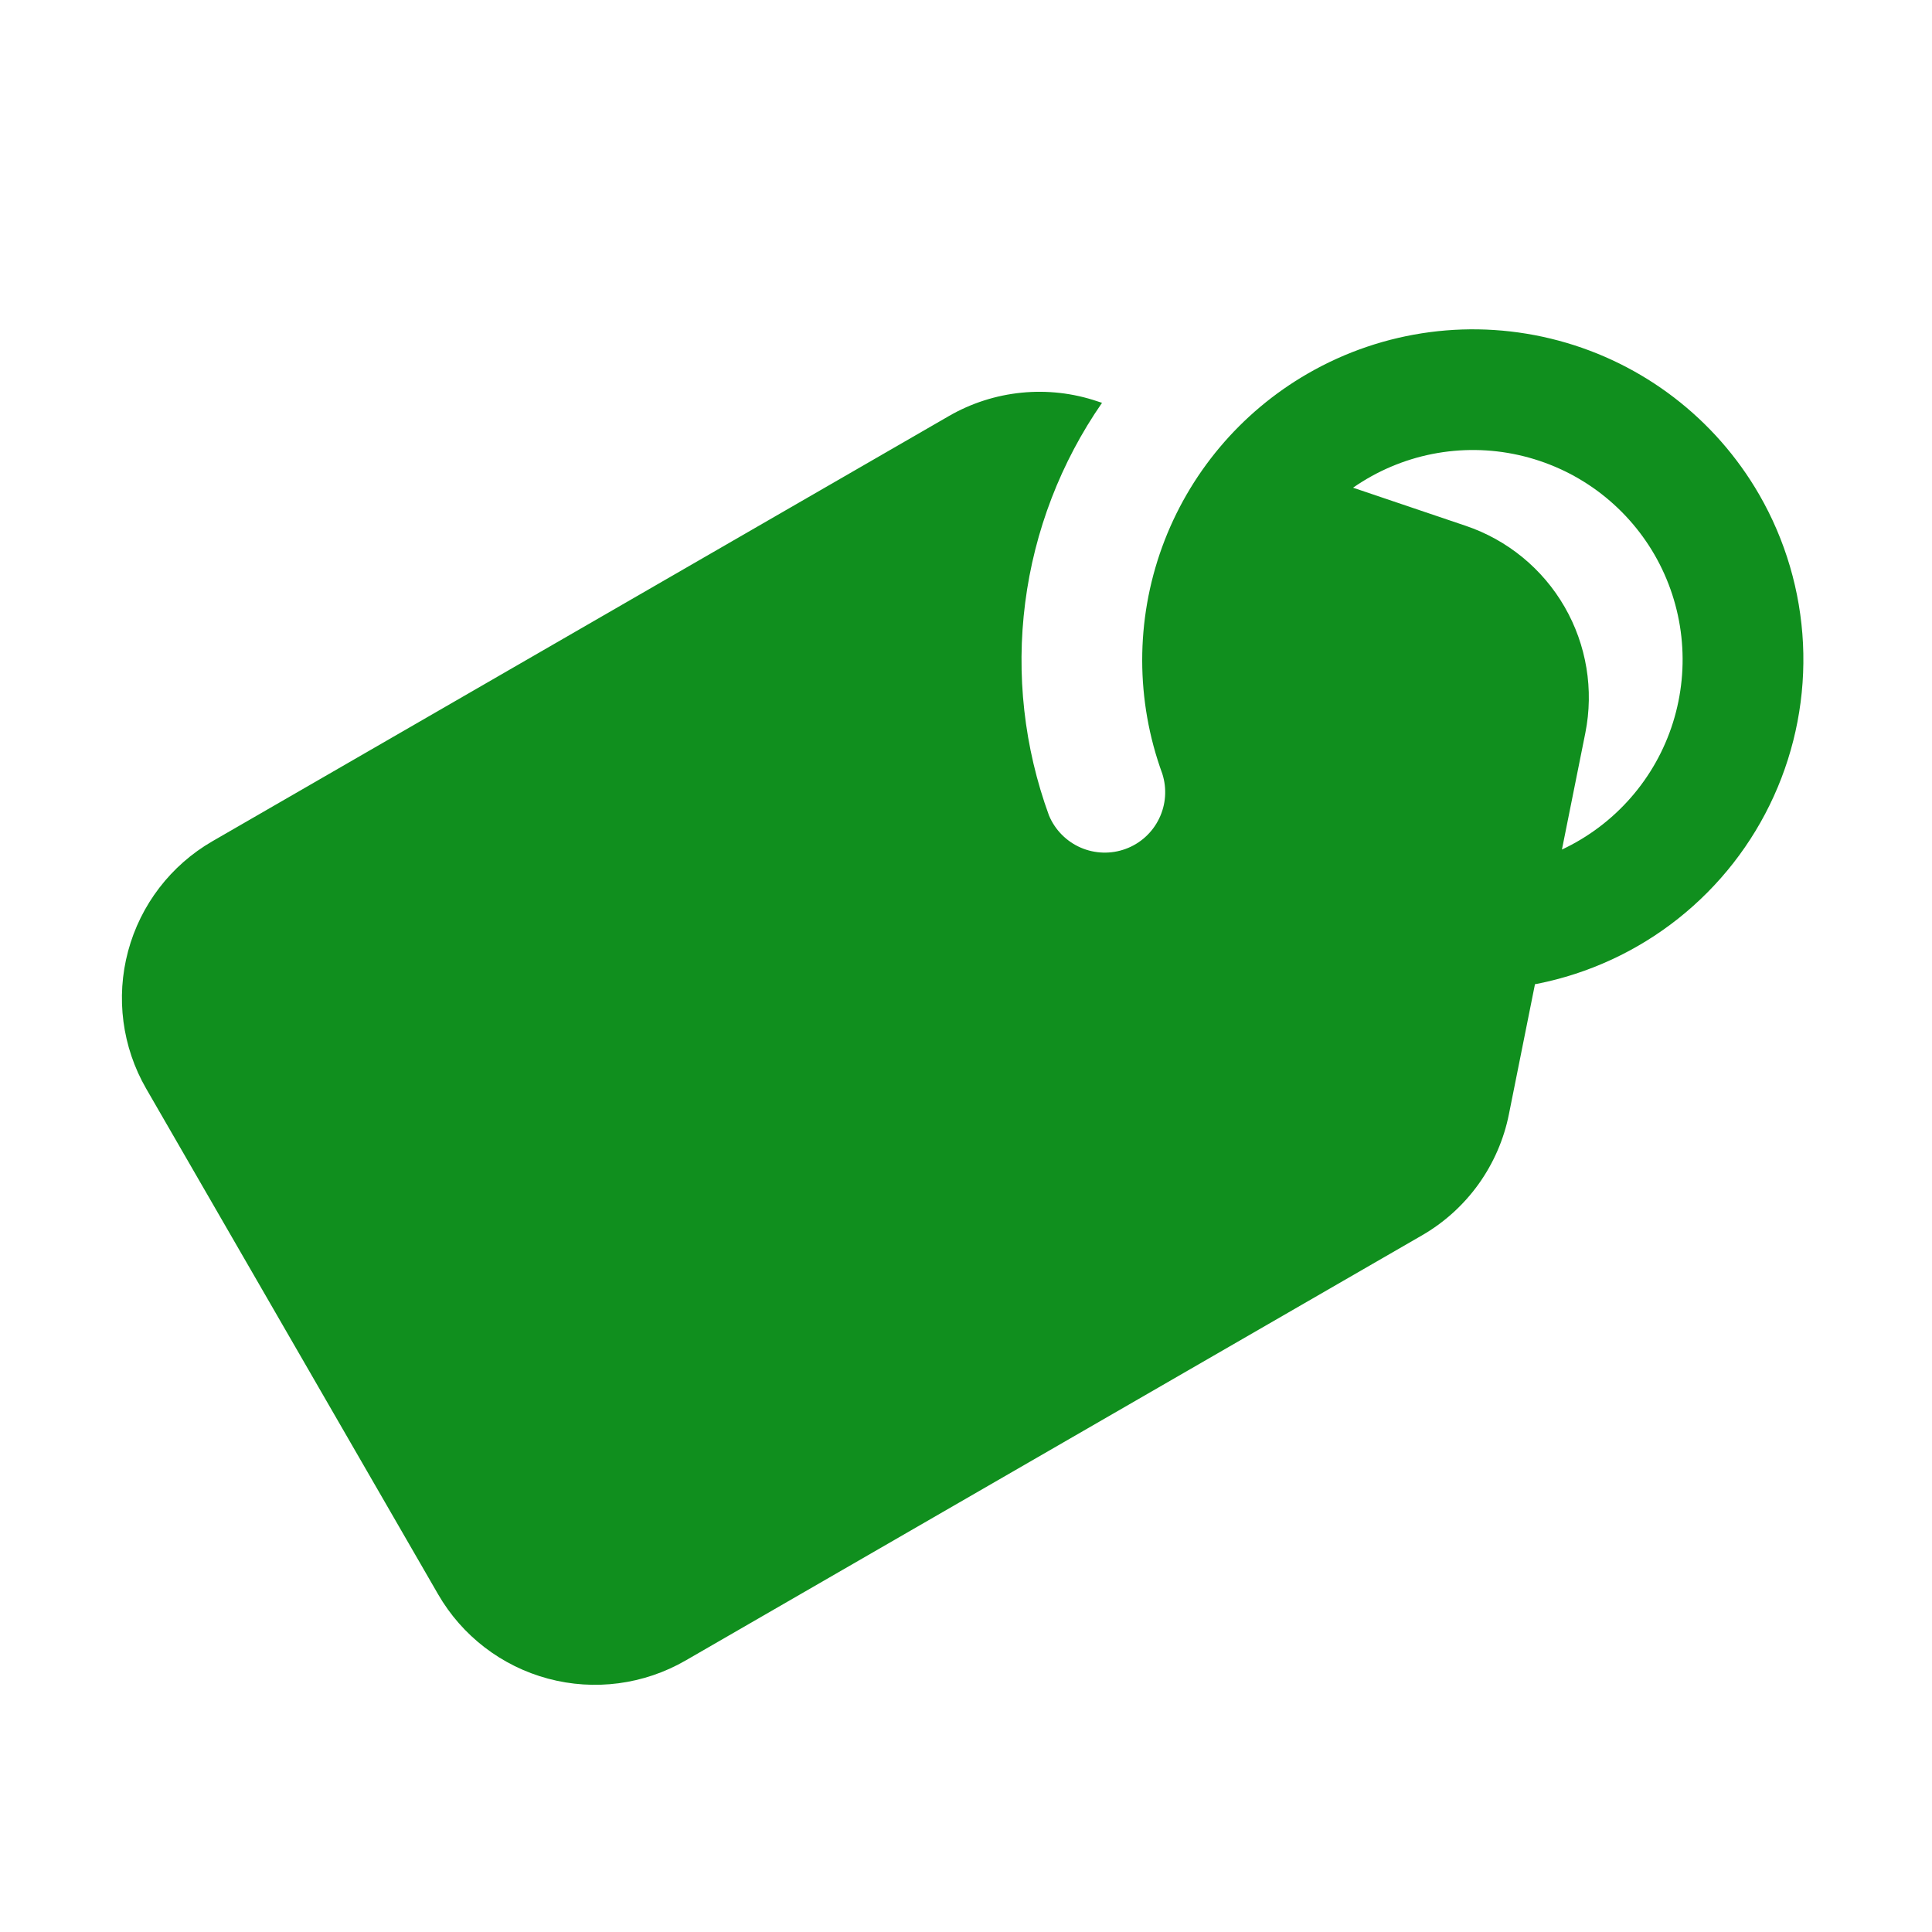
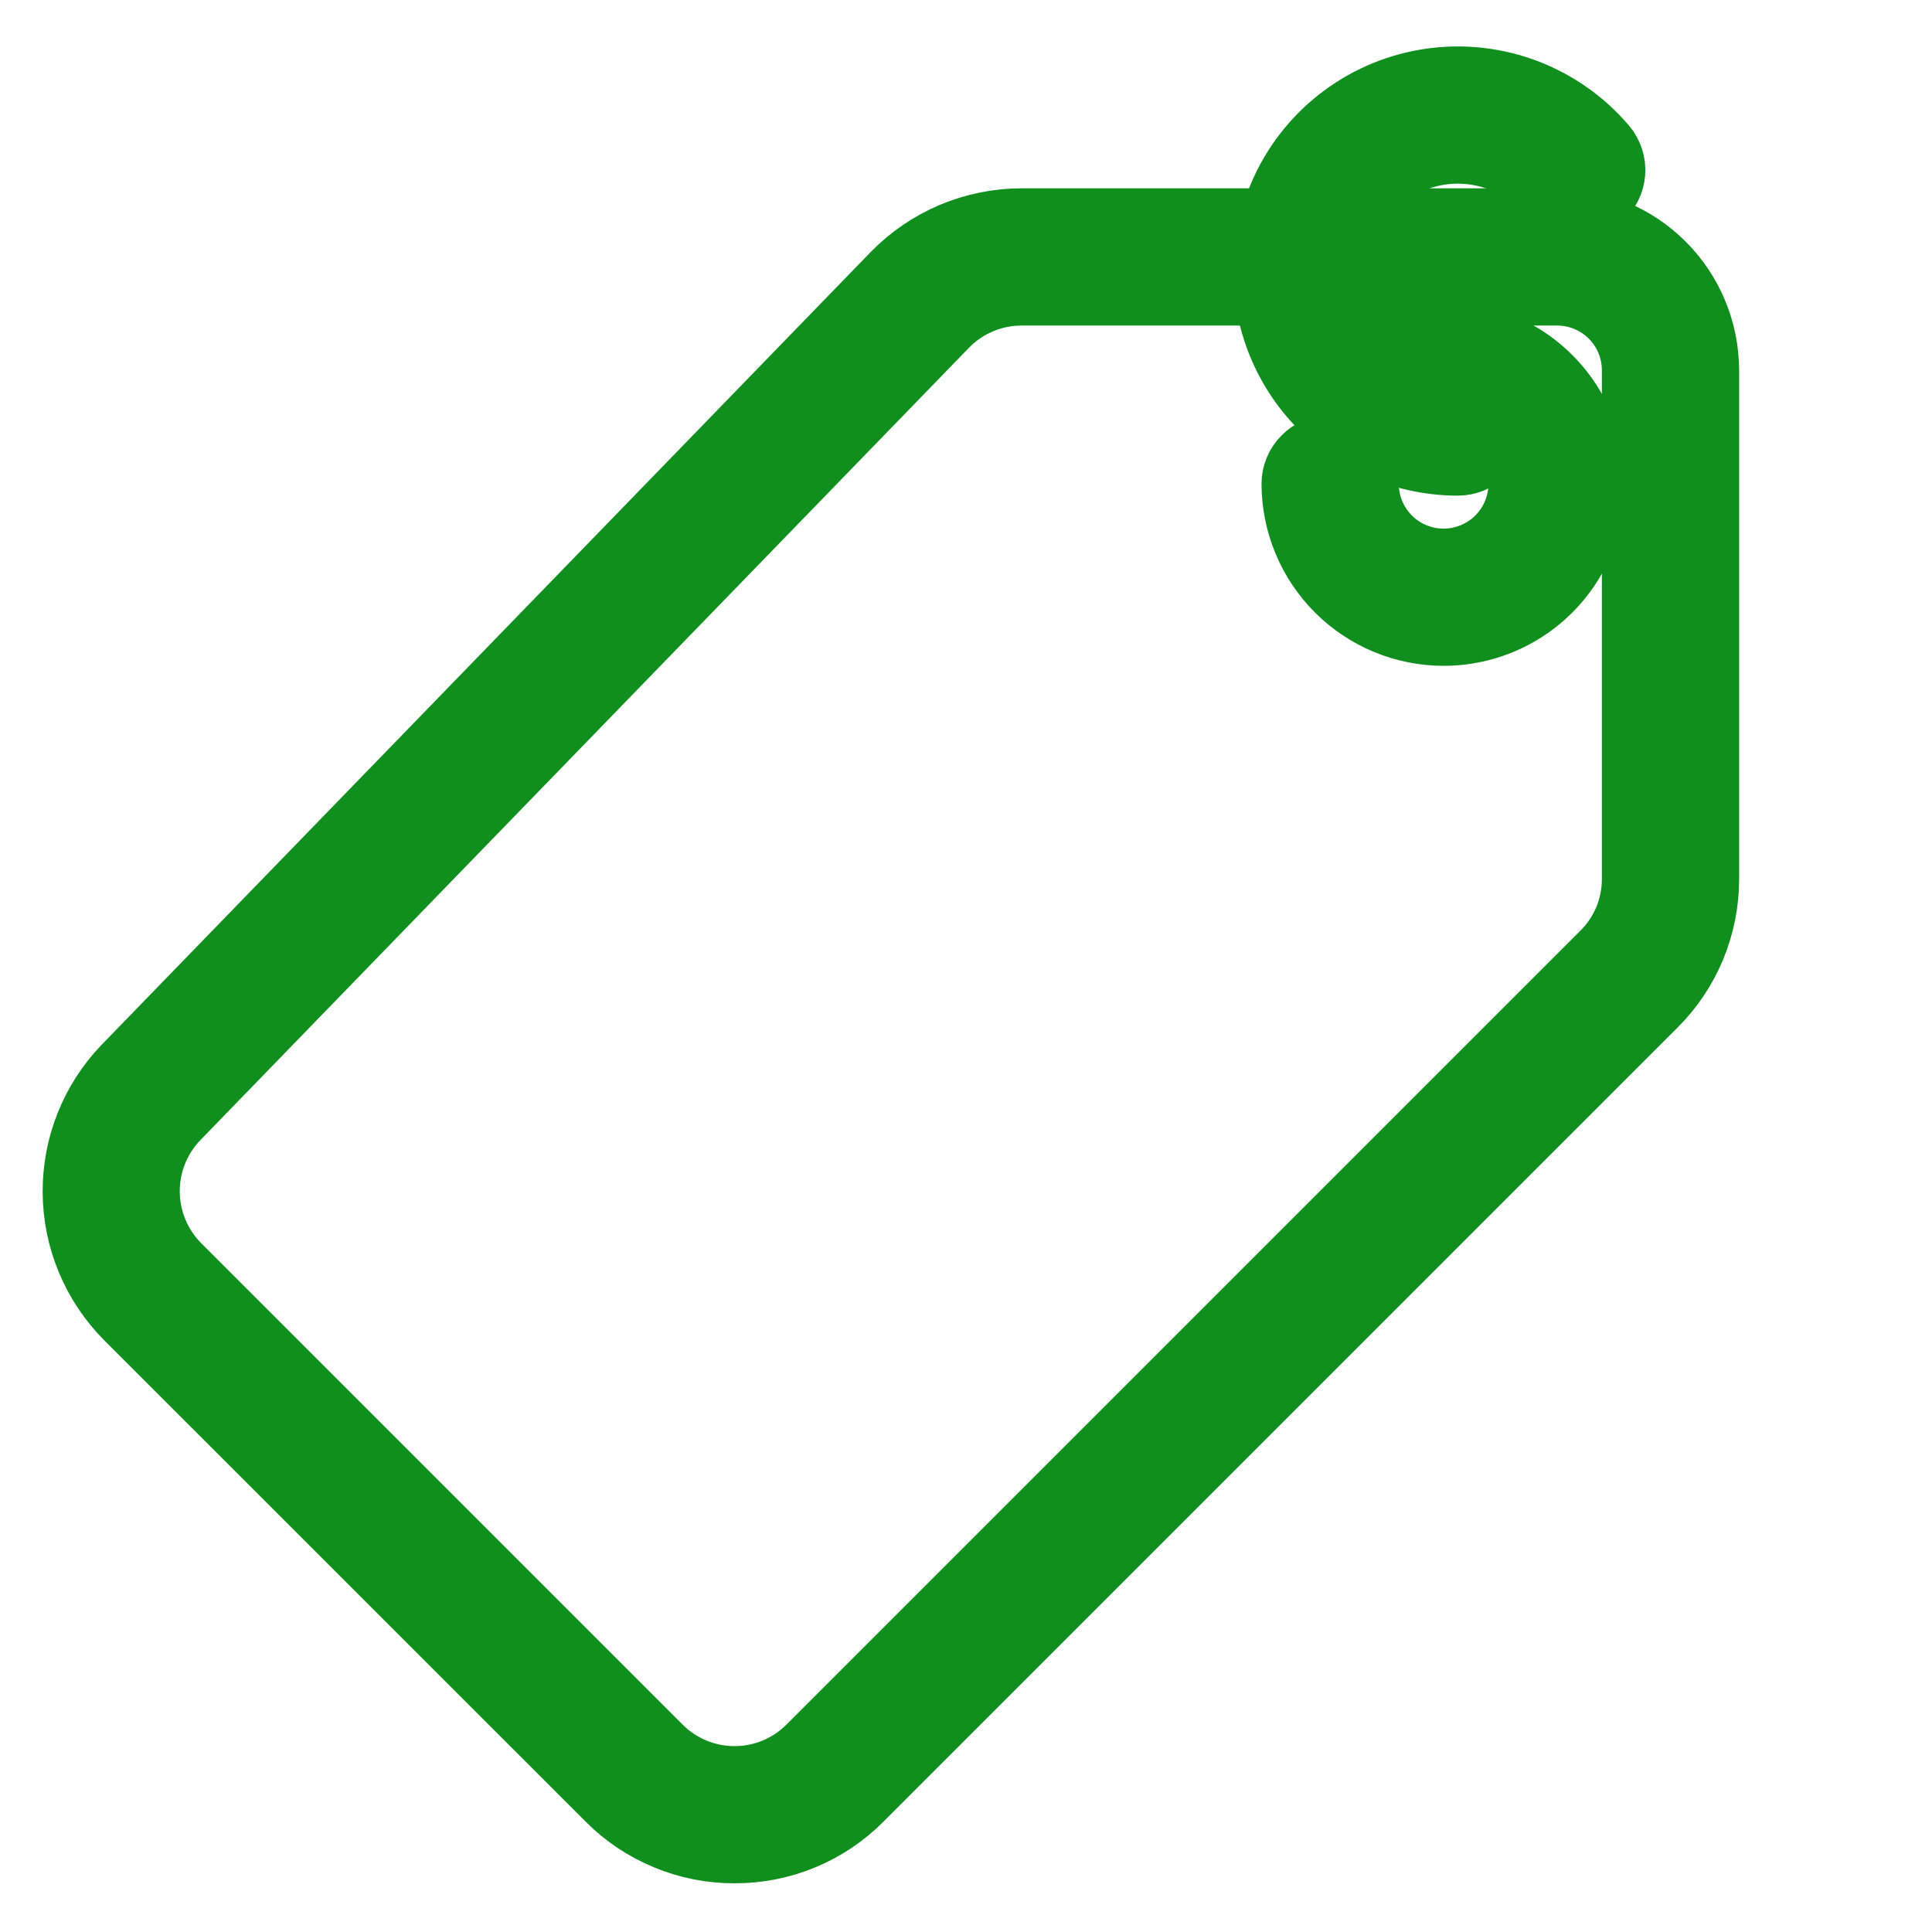
- <svg xmlns="http://www.w3.org/2000/svg" width="44" height="44" viewBox="0 0 44 44" fill="none">
-   <path fill-rule="evenodd" clip-rule="evenodd" d="M34.958 22.414L34.365 25.373C34.251 25.948 34.014 26.491 33.673 26.968C33.331 27.444 32.892 27.842 32.384 28.135L15.612 37.818C14.664 38.365 13.538 38.513 12.482 38.23C11.425 37.947 10.524 37.256 9.977 36.308L3.329 24.793C2.782 23.845 2.634 22.719 2.917 21.663C3.2 20.606 3.891 19.705 4.839 19.158L21.611 9.475C22.118 9.182 22.683 9.001 23.266 8.943C23.849 8.885 24.438 8.952 24.993 9.14L25.098 9.174C24.159 10.529 23.558 12.09 23.348 13.726C23.138 15.361 23.324 17.023 23.89 18.572C24.027 18.899 24.285 19.161 24.61 19.303C24.936 19.445 25.303 19.456 25.636 19.333C25.969 19.211 26.242 18.964 26.397 18.645C26.553 18.326 26.579 17.96 26.471 17.622C25.862 15.956 25.86 14.128 26.466 12.46C27.072 10.793 28.248 9.393 29.785 8.507C31.514 7.51 33.567 7.24 35.494 7.757C37.422 8.273 39.065 9.534 40.063 11.261C40.661 12.297 41.003 13.461 41.062 14.656C41.12 15.851 40.892 17.043 40.398 18.132C39.904 19.222 39.157 20.177 38.219 20.921C37.282 21.664 36.181 22.173 35.007 22.406L34.958 22.414ZM30.815 11.107L33.381 11.975C34.331 12.296 35.131 12.952 35.632 13.82C36.133 14.688 36.301 15.709 36.105 16.692L35.572 19.348C36.171 19.067 36.705 18.665 37.14 18.167C37.576 17.669 37.903 17.086 38.101 16.455C38.299 15.824 38.364 15.159 38.292 14.502C38.22 13.844 38.012 13.209 37.682 12.636C37.351 12.063 36.905 11.566 36.372 11.174C35.839 10.783 35.23 10.507 34.584 10.363C33.939 10.219 33.27 10.211 32.621 10.339C31.973 10.467 31.358 10.729 30.815 11.107Z" fill="#108F1E" />
+ <svg xmlns="http://www.w3.org/2000/svg" width="24" height="24" viewBox="0 0 24 24" fill="none">
+   <path d="M9.125 22.895C8.847 22.896 8.572 22.842 8.316 22.735C8.059 22.629 7.826 22.474 7.63 22.277L1.645 16.293C1.255 15.899 1.034 15.369 1.03 14.815C1.025 14.261 1.237 13.727 1.62 13.328L11.171 3.483C11.369 3.279 11.605 3.118 11.866 3.007C12.127 2.897 12.407 2.84 12.69 2.839H16.171C16.265 2.839 16.354 2.876 16.42 2.942C16.486 3.008 16.524 3.098 16.524 3.191C16.524 3.285 16.486 3.374 16.42 3.44C16.354 3.506 16.265 3.544 16.171 3.544H12.69C12.501 3.544 12.314 3.582 12.14 3.656C11.966 3.729 11.809 3.837 11.677 3.973L2.127 13.818C1.871 14.085 1.73 14.44 1.733 14.809C1.736 15.179 1.884 15.532 2.143 15.794L8.128 21.779C8.393 22.043 8.751 22.191 9.125 22.191C9.498 22.191 9.857 22.043 10.121 21.779L19.986 11.914C20.118 11.783 20.222 11.628 20.293 11.457C20.363 11.286 20.4 11.102 20.399 10.917V4.601C20.399 4.32 20.288 4.051 20.09 3.853C19.891 3.655 19.623 3.544 19.342 3.544H17.228C17.135 3.544 17.045 3.506 16.979 3.44C16.913 3.374 16.876 3.285 16.876 3.191C16.876 3.098 16.913 3.008 16.979 2.942C17.045 2.876 17.135 2.839 17.228 2.839H19.342C19.809 2.839 20.257 3.025 20.587 3.355C20.918 3.686 21.103 4.133 21.104 4.601V10.917C21.105 11.195 21.05 11.47 20.944 11.727C20.838 11.983 20.682 12.216 20.485 12.412L10.62 22.277C10.424 22.474 10.191 22.63 9.934 22.736C9.677 22.842 9.402 22.896 9.125 22.895Z" fill="#108F1E" stroke="#108F1E" />
+   <path d="M17.933 7.771C17.466 7.771 17.018 7.585 16.688 7.255C16.358 6.924 16.172 6.477 16.171 6.01C16.171 5.916 16.209 5.827 16.275 5.761C16.341 5.694 16.43 5.657 16.524 5.657C16.617 5.657 16.707 5.694 16.773 5.761C16.839 5.827 16.876 5.916 16.876 6.01C16.876 6.251 16.959 6.486 17.111 6.674C17.262 6.862 17.474 6.992 17.71 7.043C17.947 7.094 18.193 7.062 18.409 6.953C18.625 6.845 18.797 6.665 18.896 6.445C18.996 6.224 19.017 5.977 18.956 5.743C18.895 5.509 18.755 5.303 18.561 5.16C18.367 5.016 18.129 4.943 17.887 4.954C17.646 4.964 17.415 5.057 17.234 5.217C17.164 5.279 17.072 5.31 16.979 5.304C16.886 5.299 16.798 5.256 16.736 5.186C16.675 5.116 16.643 5.024 16.649 4.931C16.655 4.837 16.697 4.75 16.767 4.688C16.981 4.5 17.238 4.366 17.515 4.298C17.791 4.231 18.081 4.231 18.357 4.3C18.634 4.369 18.89 4.503 19.103 4.693C19.316 4.882 19.48 5.12 19.581 5.387C19.681 5.653 19.716 5.94 19.681 6.223C19.647 6.506 19.544 6.777 19.382 7.011C19.22 7.246 19.004 7.437 18.751 7.57C18.499 7.702 18.218 7.771 17.933 7.771Z" fill="#108F1E" stroke="#108F1E" />
+   <path d="M18.11 5.657C17.725 5.657 17.347 5.561 17.01 5.376C16.672 5.191 16.387 4.925 16.18 4.601C15.973 4.277 15.851 3.906 15.825 3.522C15.799 3.139 15.87 2.755 16.031 2.406C16.192 2.057 16.439 1.754 16.748 1.526C17.057 1.297 17.419 1.15 17.8 1.098C18.181 1.046 18.569 1.091 18.928 1.228C19.287 1.366 19.606 1.591 19.855 1.884C19.885 1.919 19.907 1.96 19.922 2.004C19.936 2.048 19.942 2.095 19.938 2.141C19.934 2.187 19.922 2.232 19.901 2.273C19.88 2.314 19.851 2.351 19.815 2.381C19.78 2.411 19.739 2.434 19.695 2.449C19.651 2.463 19.605 2.468 19.558 2.465C19.512 2.461 19.467 2.448 19.426 2.427C19.385 2.406 19.348 2.377 19.318 2.342C19.146 2.139 18.925 1.982 18.677 1.887C18.428 1.792 18.159 1.76 17.895 1.796C17.632 1.832 17.381 1.934 17.167 2.092C16.953 2.25 16.782 2.46 16.67 2.701C16.558 2.943 16.509 3.209 16.527 3.475C16.545 3.74 16.629 3.997 16.773 4.221C16.916 4.446 17.114 4.63 17.348 4.758C17.581 4.886 17.843 4.953 18.11 4.953C18.203 4.953 18.293 4.99 18.359 5.056C18.425 5.122 18.462 5.212 18.462 5.305C18.462 5.399 18.425 5.488 18.359 5.554C18.293 5.62 18.203 5.657 18.11 5.657Z" fill="#108F1E" stroke="#108F1E" />
</svg>
